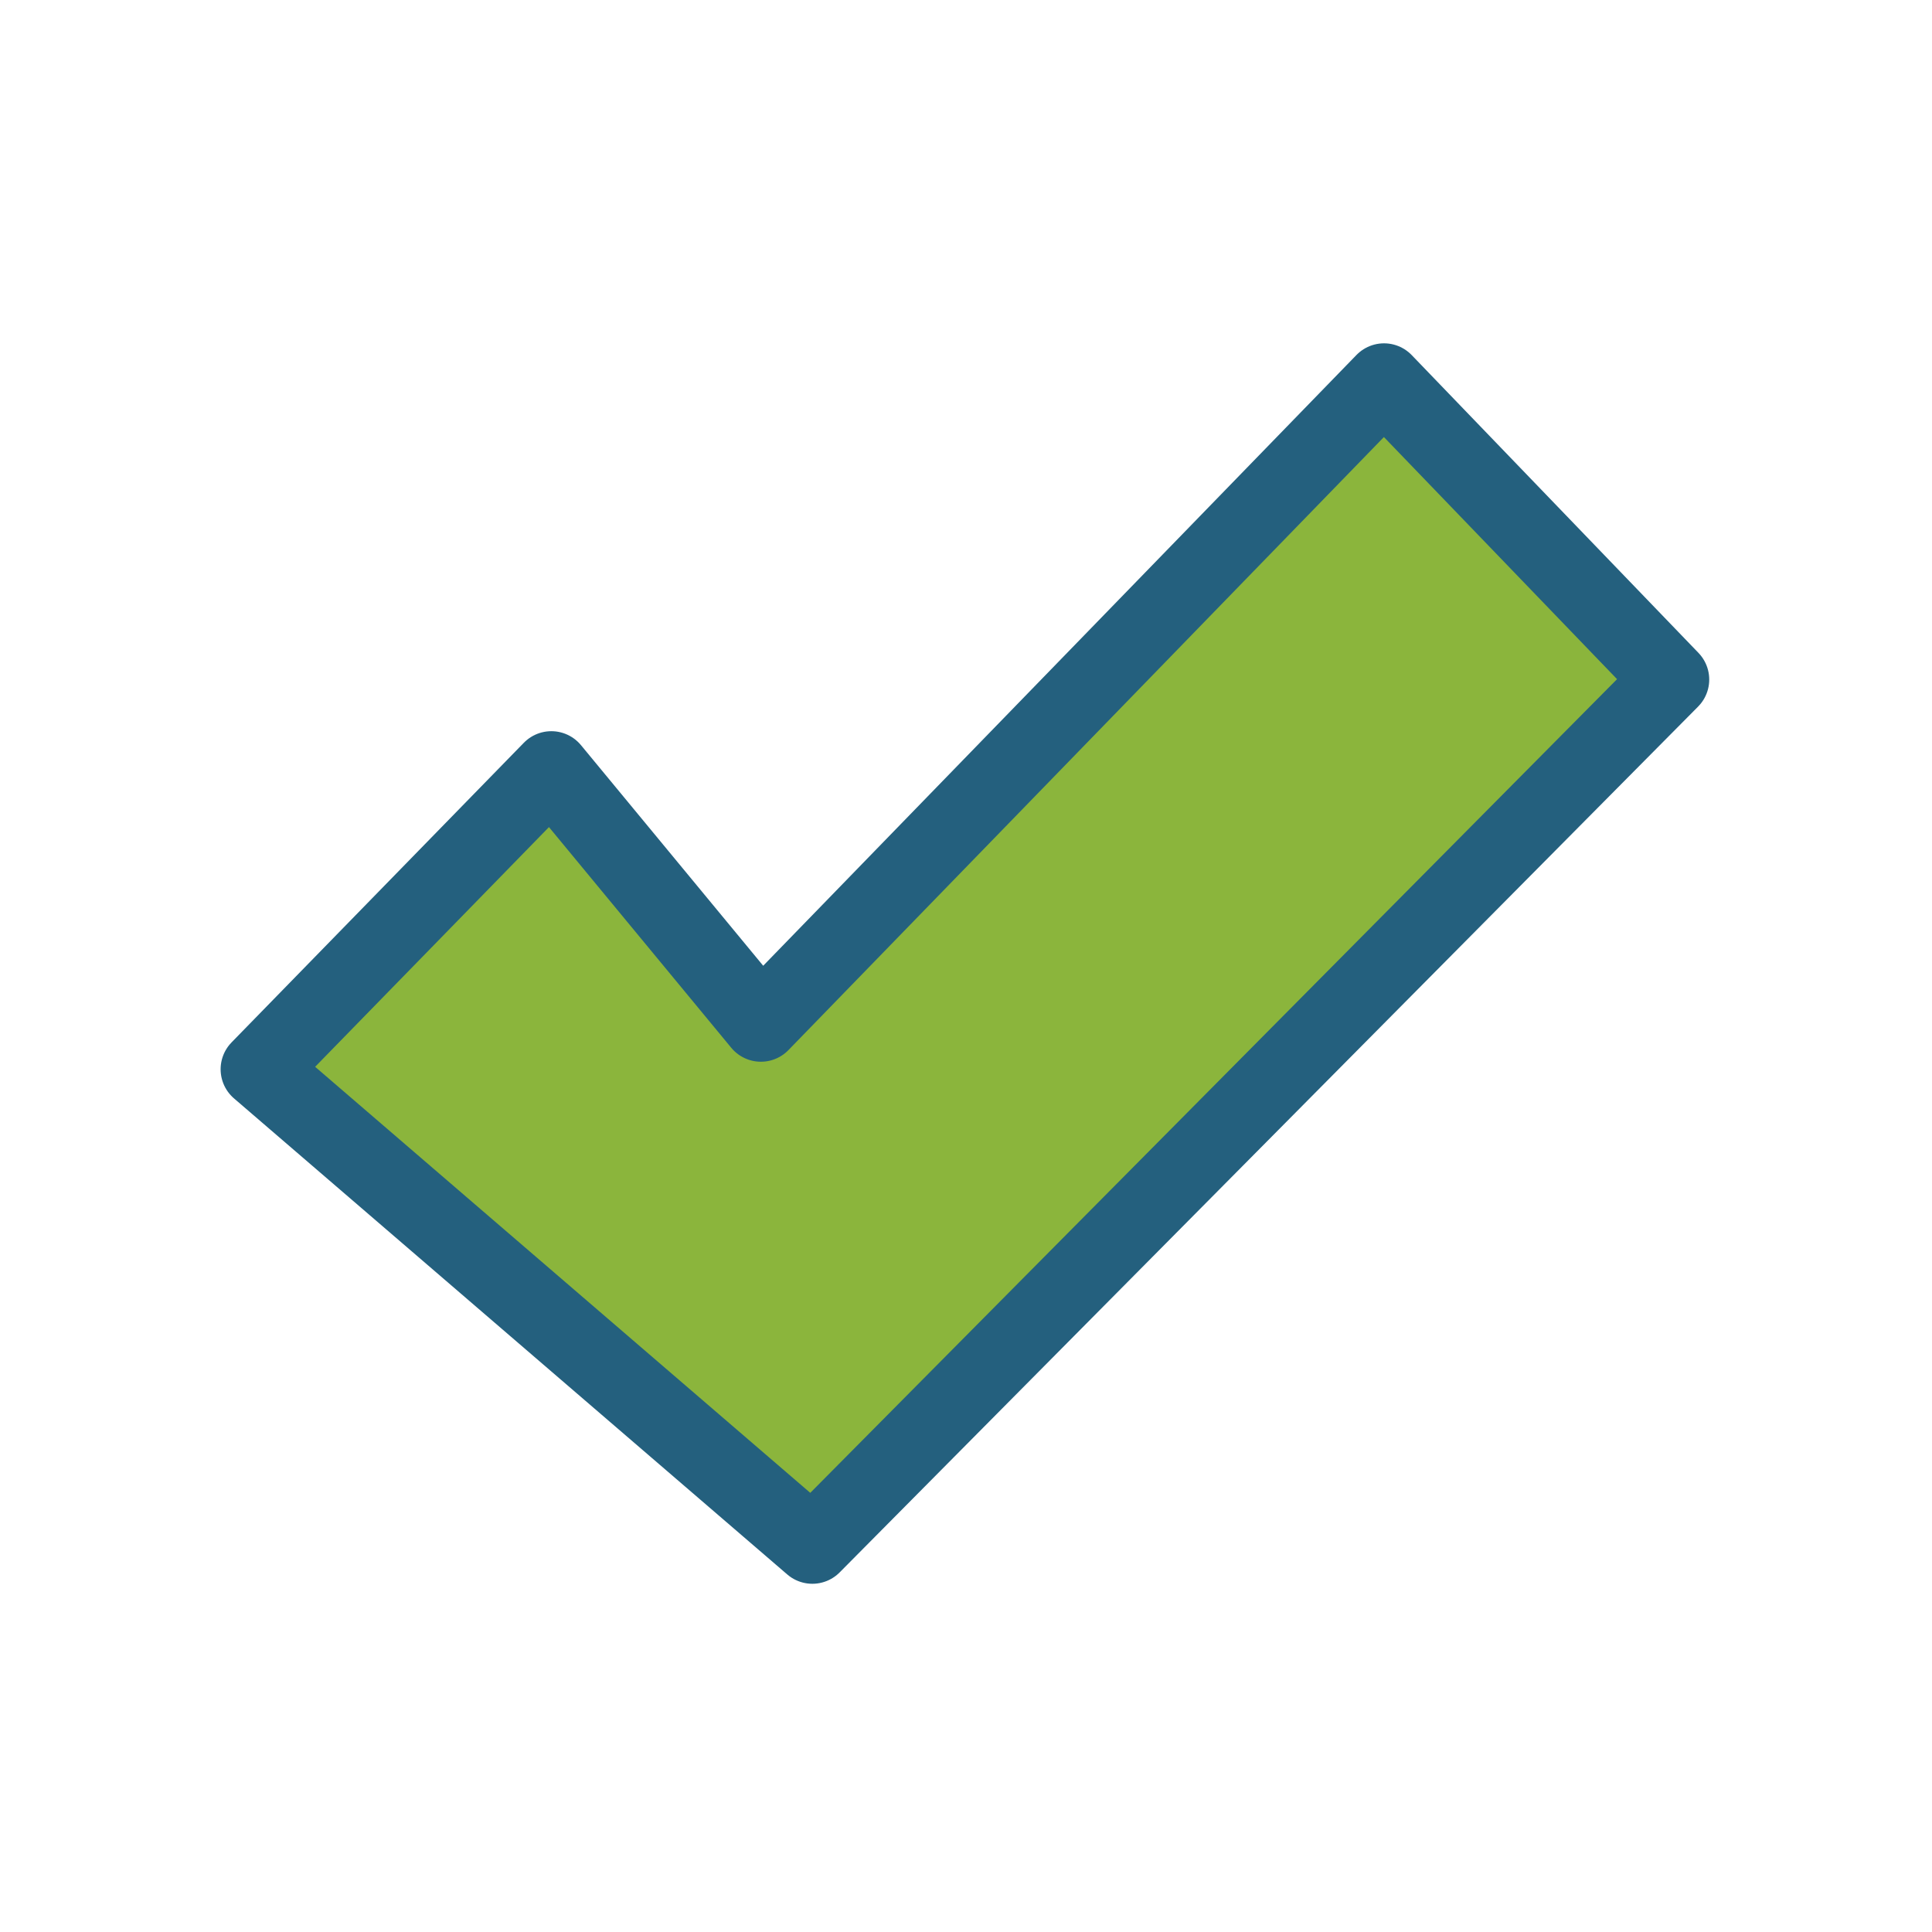
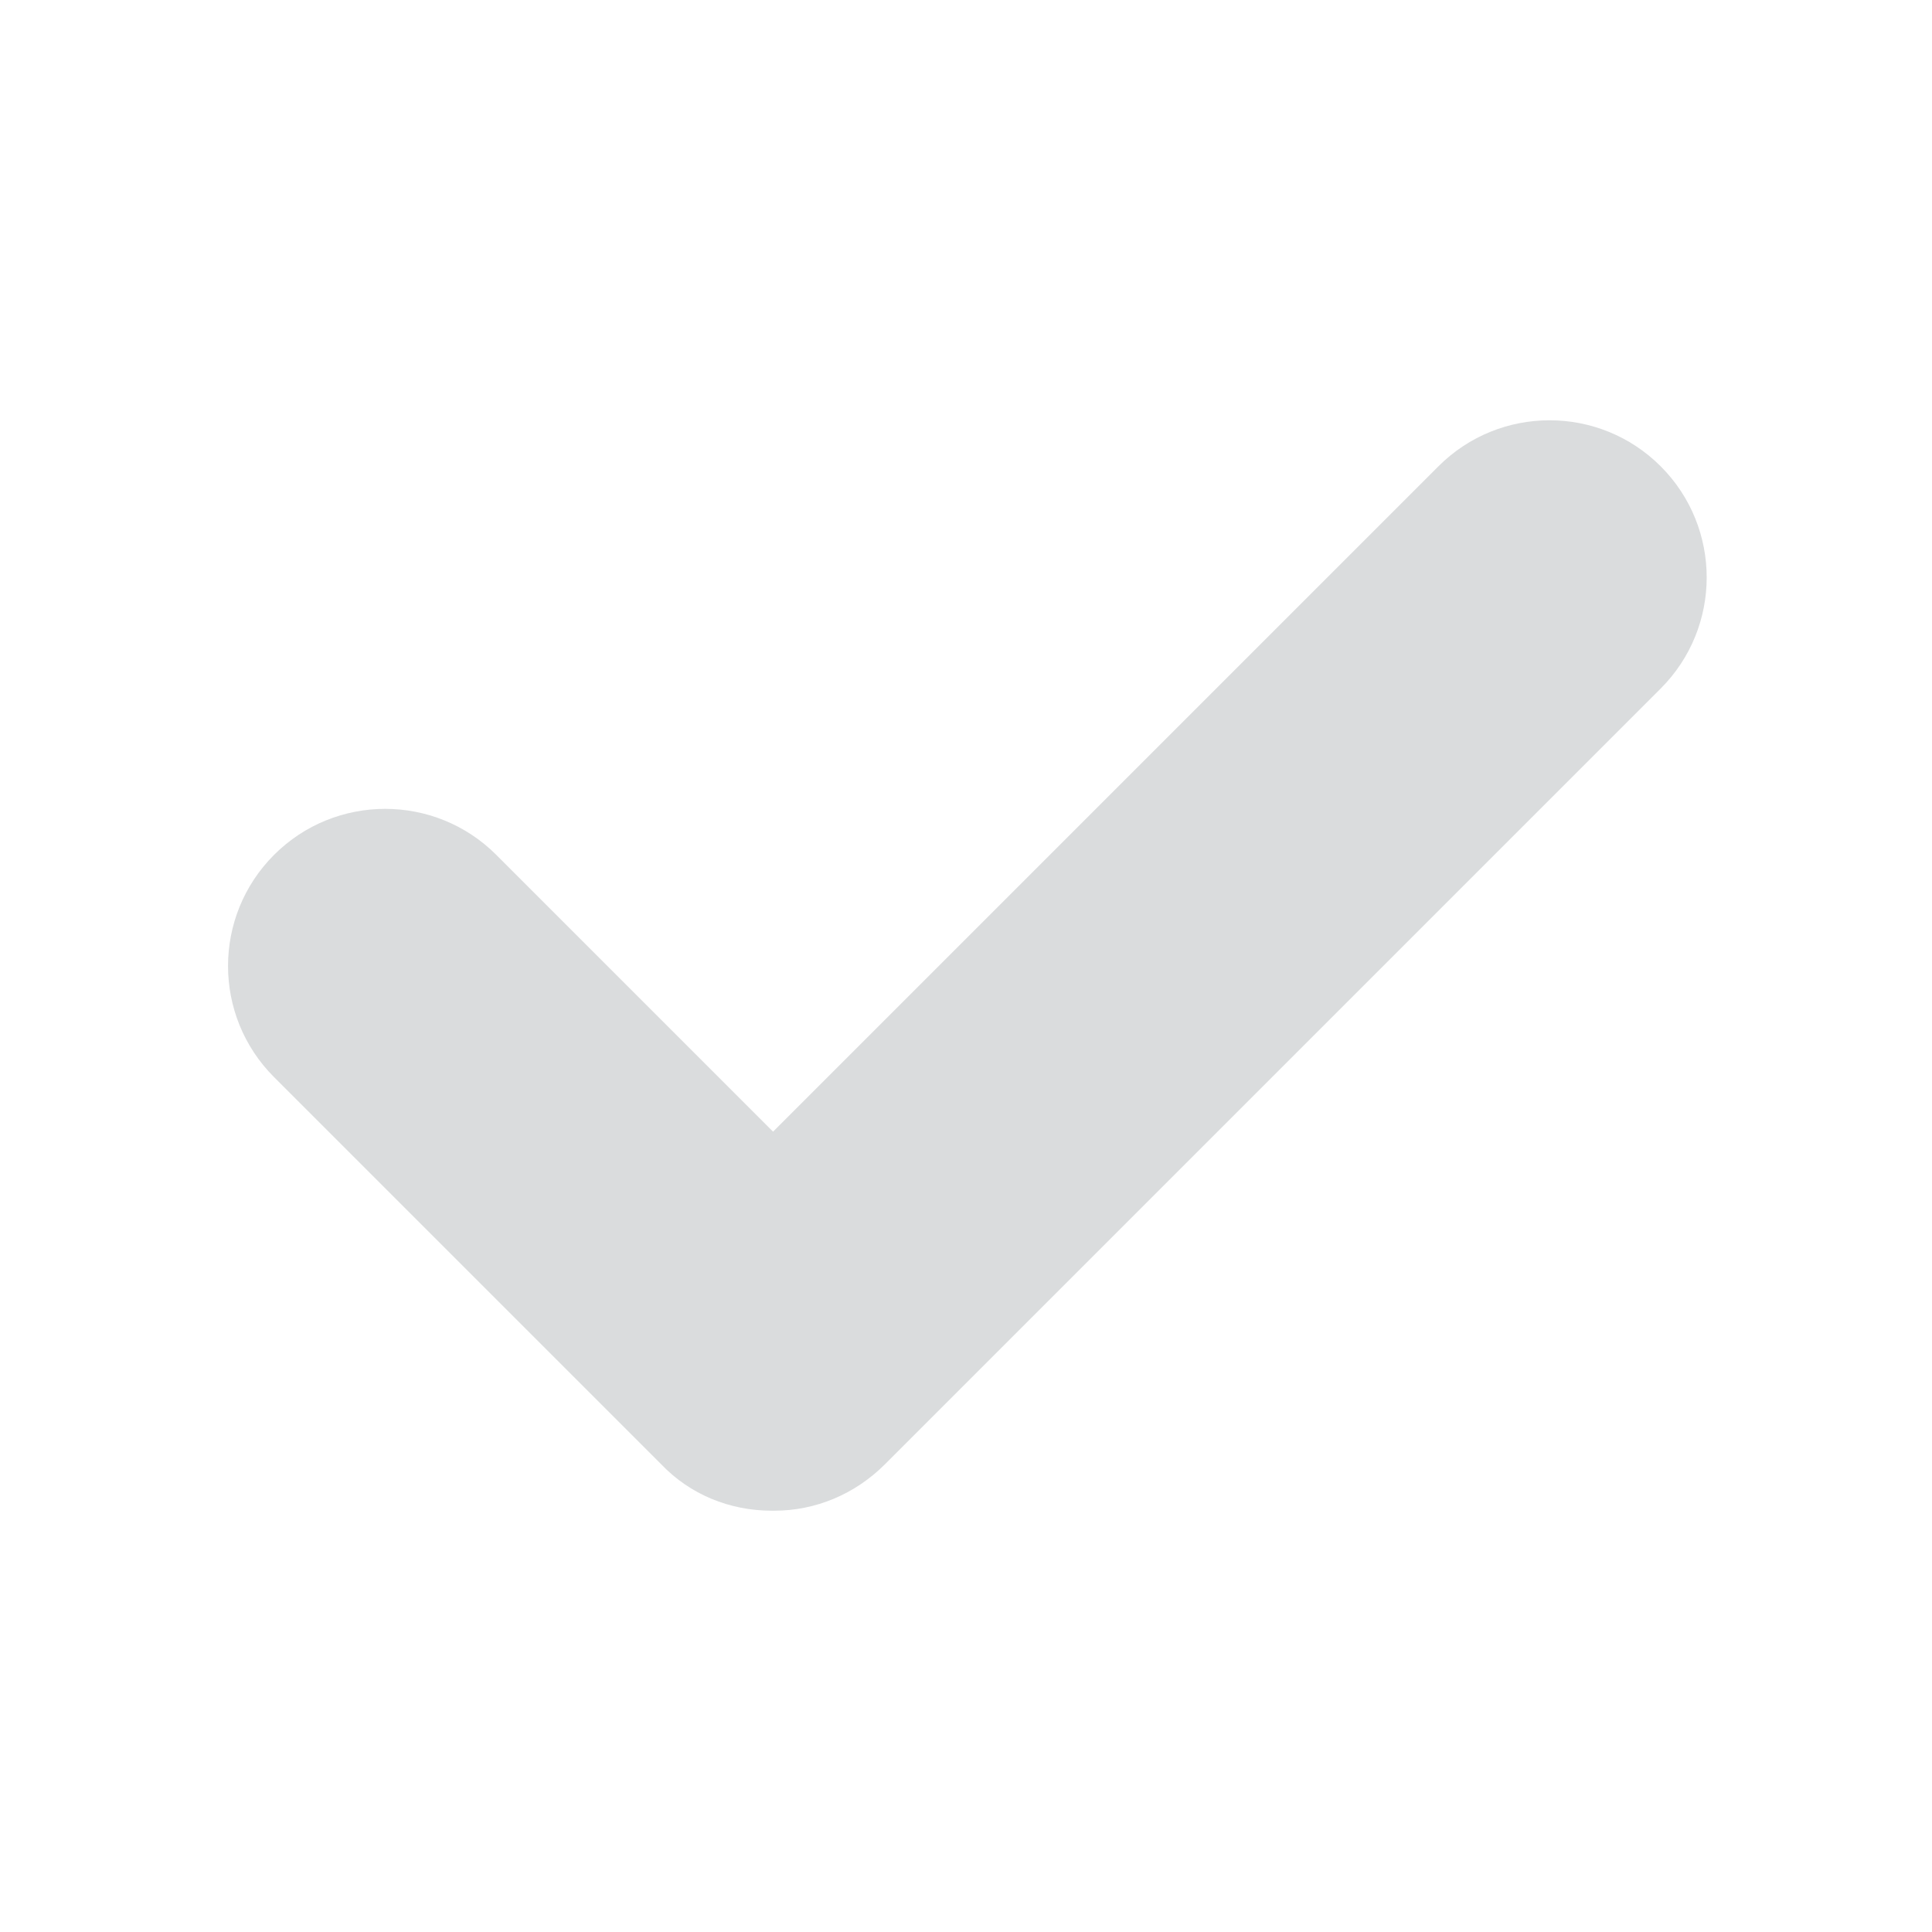
- <svg xmlns="http://www.w3.org/2000/svg" version="1.1" id="Calque_1" x="0px" y="0px" viewBox="0 0 141.7 141.7" style="enable-background:new 0 0 141.7 141.7;" xml:space="preserve">
-   <path d="M40.437 56.447L55.806 75.052L101.51 28L122.542 49.841L59.581 113.341L19 78.423L40.437 56.447Z" fill="#8BB53C" stroke="#24607E" stroke-width="5.638" stroke-miterlimit="10" stroke-linecap="round" stroke-linejoin="round" />
+ <svg xmlns="http://www.w3.org/2000/svg" id="Calque_1" baseProfile="tiny" version="1.2" viewBox="0 0 141.7 141.7">
+   <path d="M56.6,110.8h0c-3.1,0-6-1.2-8.1-3.4l-28.4-28.4c-4.5-4.5-4.5-11.8,0-16.3,4.5-4.5,11.8-4.5,16.3,0l20.3,20.3,48.8-48.8c4.5-4.5,11.8-4.5,16.3,0,4.5,4.5,4.5,11.8,0,16.3l-56.9,56.9c-2.2,2.2-5.1,3.4-8.1,3.4Z" fill="#dadcdd" />
</svg>
